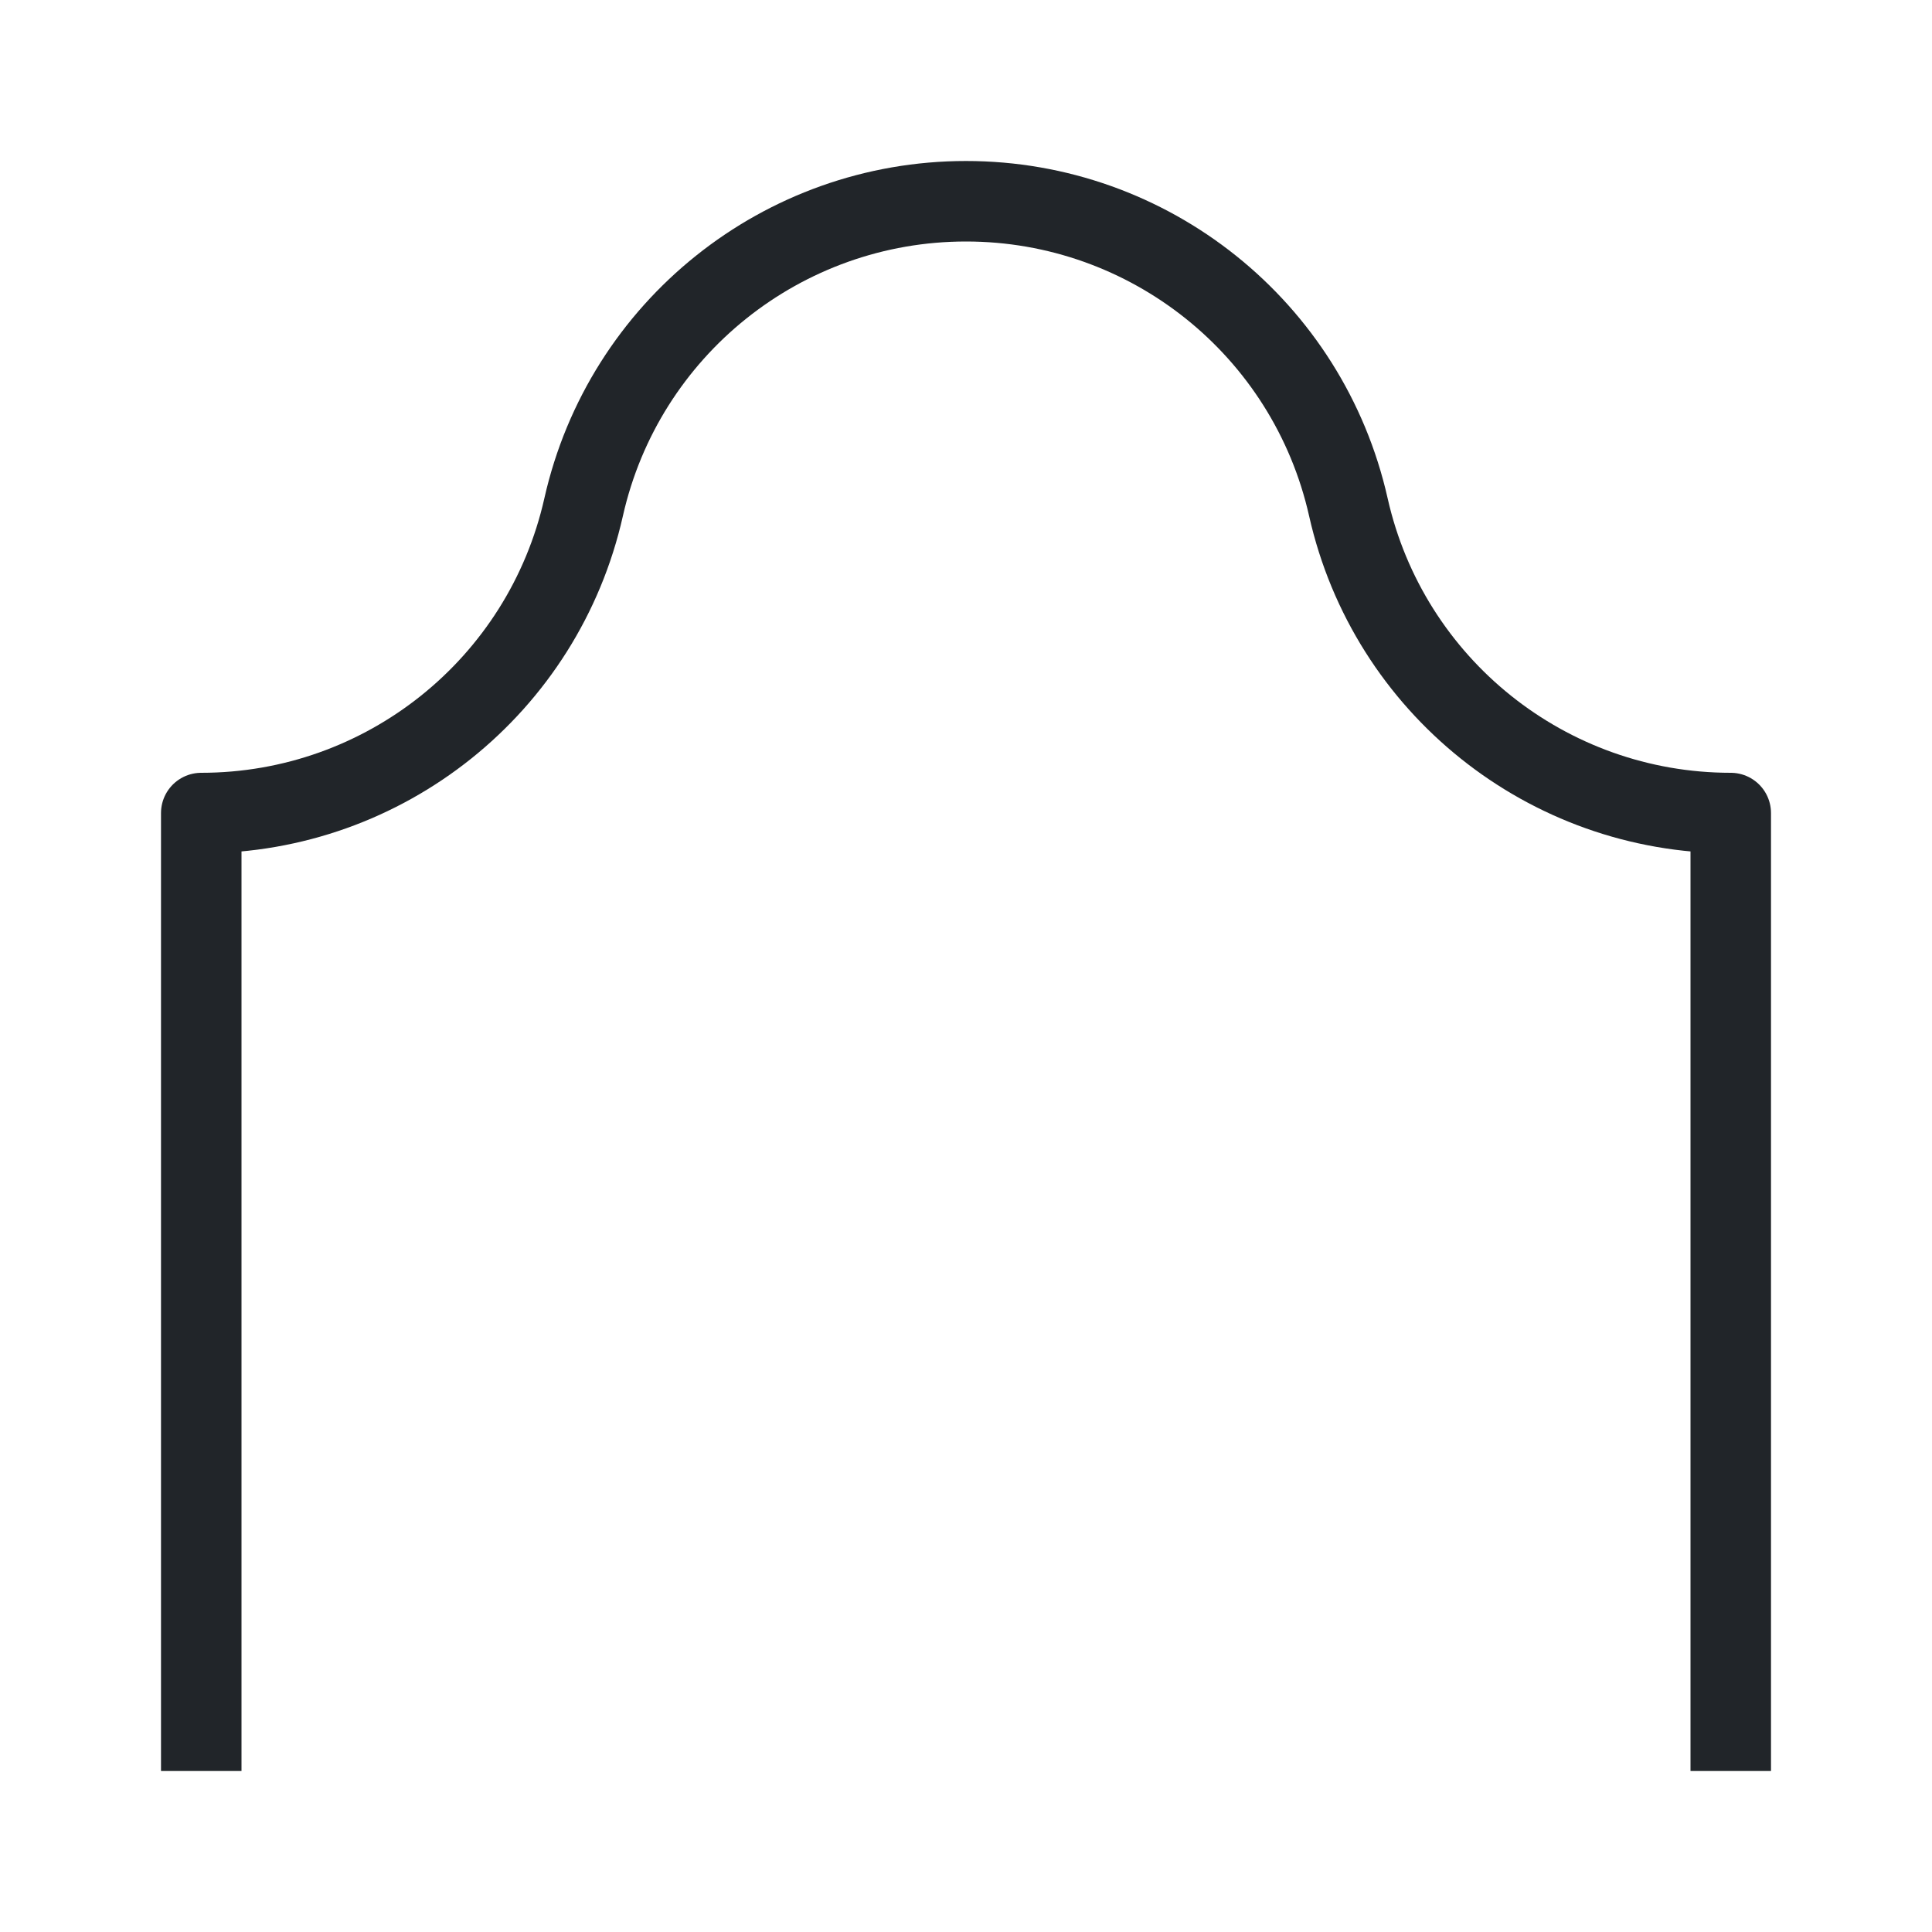
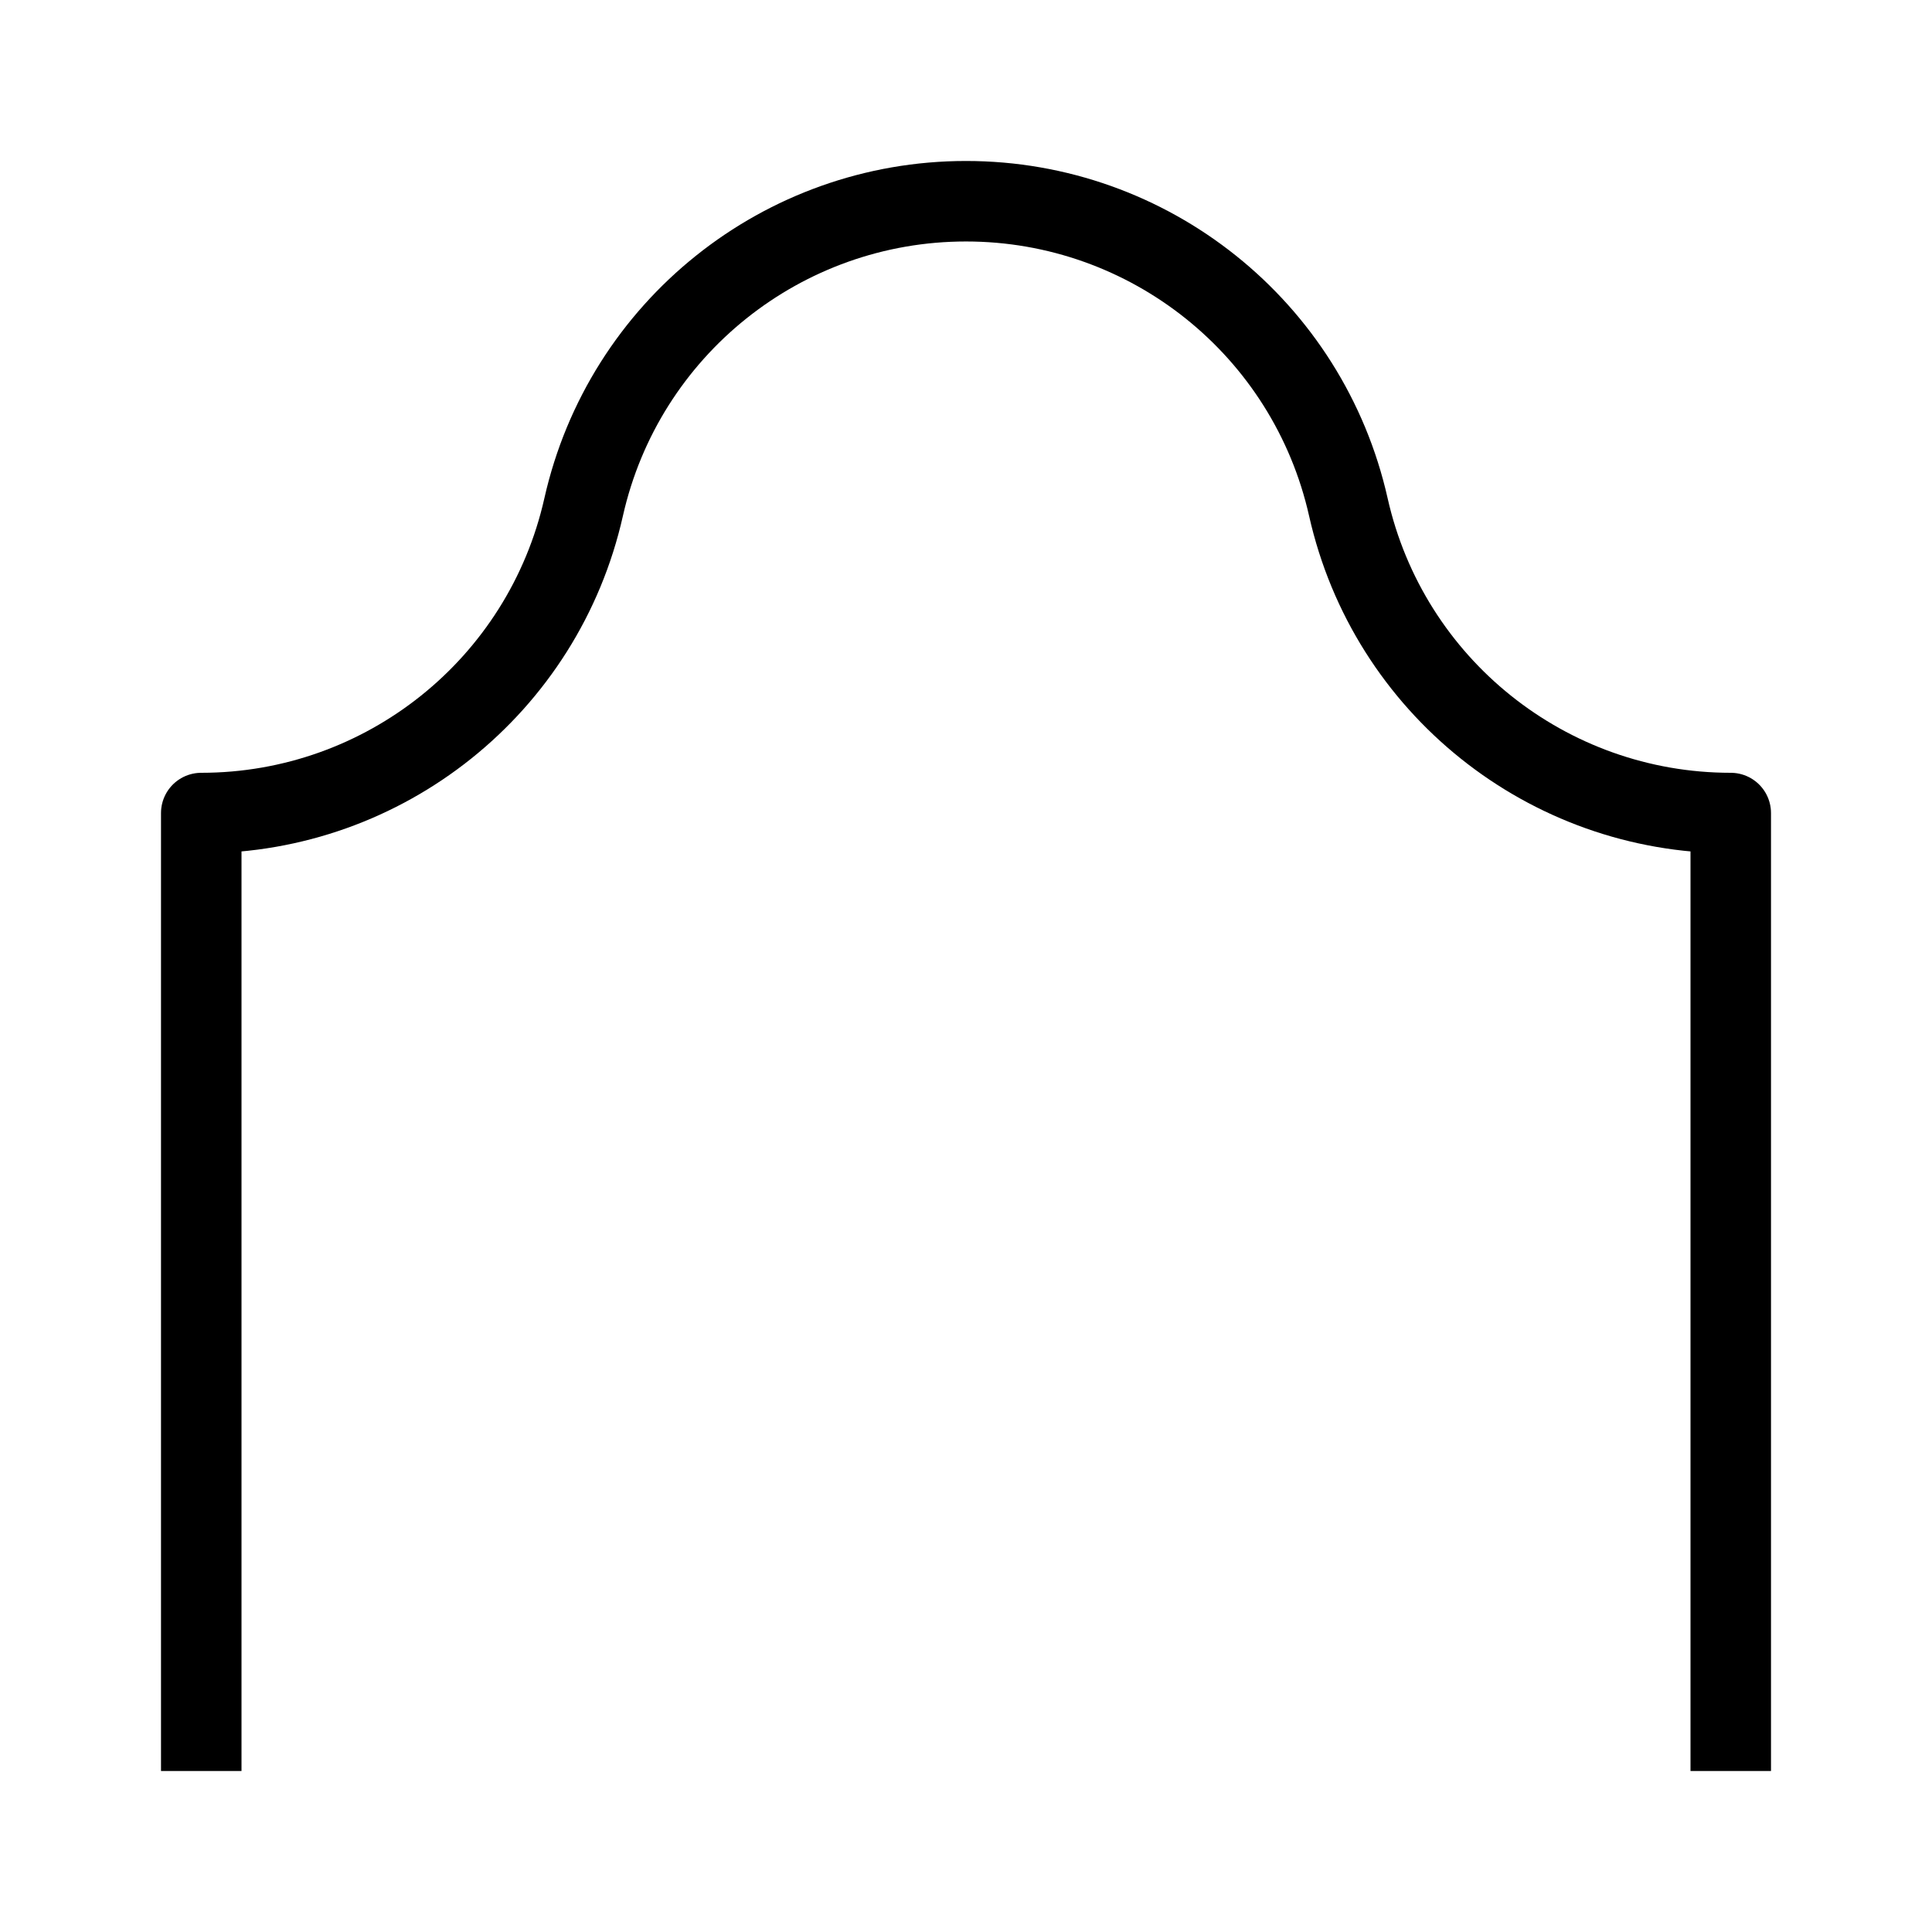
- <svg xmlns="http://www.w3.org/2000/svg" aria-hidden="true" height="36" viewBox="0 0 36 36" width="36">
-   <path d="M3.75 33V15.15A7.303 7.303 0 0 0 10.875 9.45A7.303 7.303 0 0 1 18 3.75A7.303 7.303 0 0 1 25.125 9.45A7.303 7.303 0 0 0 32.25 15.15V33" fill="none" stroke="#212529" stroke-dark="#e1e1e1" stroke-linecap="butt" stroke-linejoin="round" stroke-width="1.5" />
+ <svg xmlns="http://www.w3.org/2000/svg" viewBox="0 0 36 36">
+   <path d="M3.75 33V15.15A7.303 7.303 0 0 0 10.875 9.45A7.303 7.303 0 0 1 25.125 9.45A7.303 7.303 0 0 0 32.25 15.15V33" fill="none" stroke="currentColor" stroke-linejoin="round" stroke-width="1.5" />
</svg>
